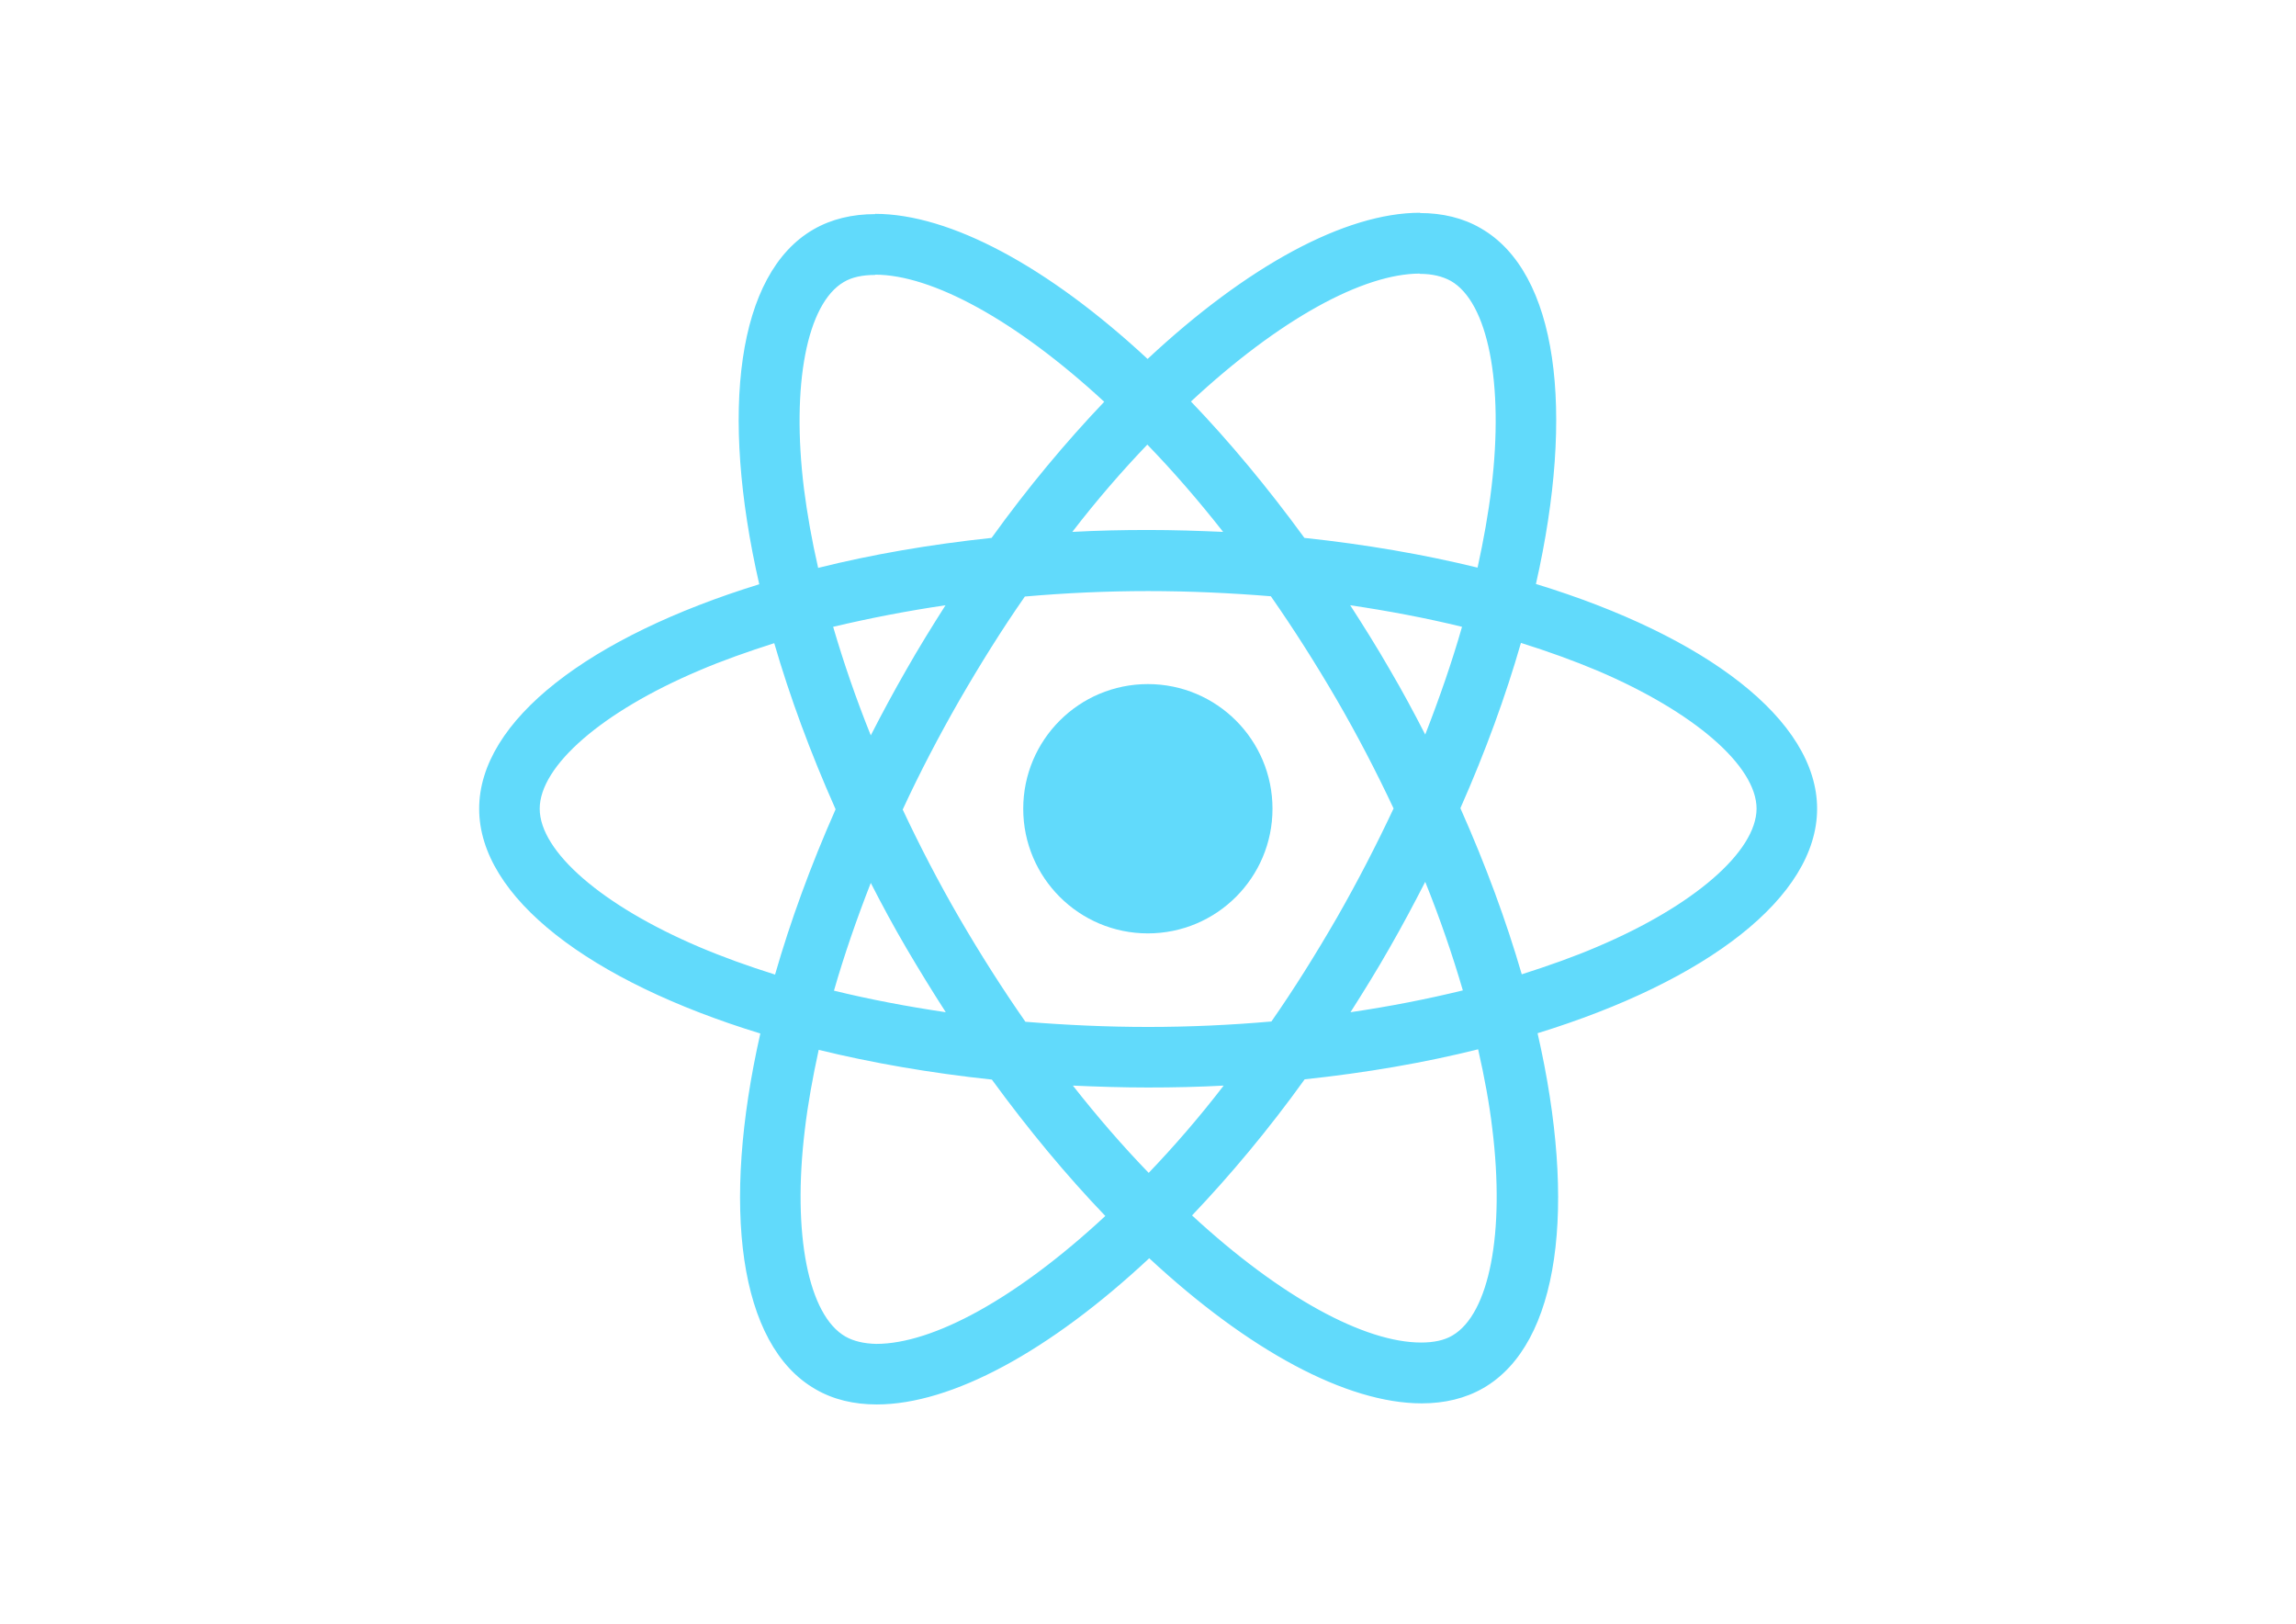
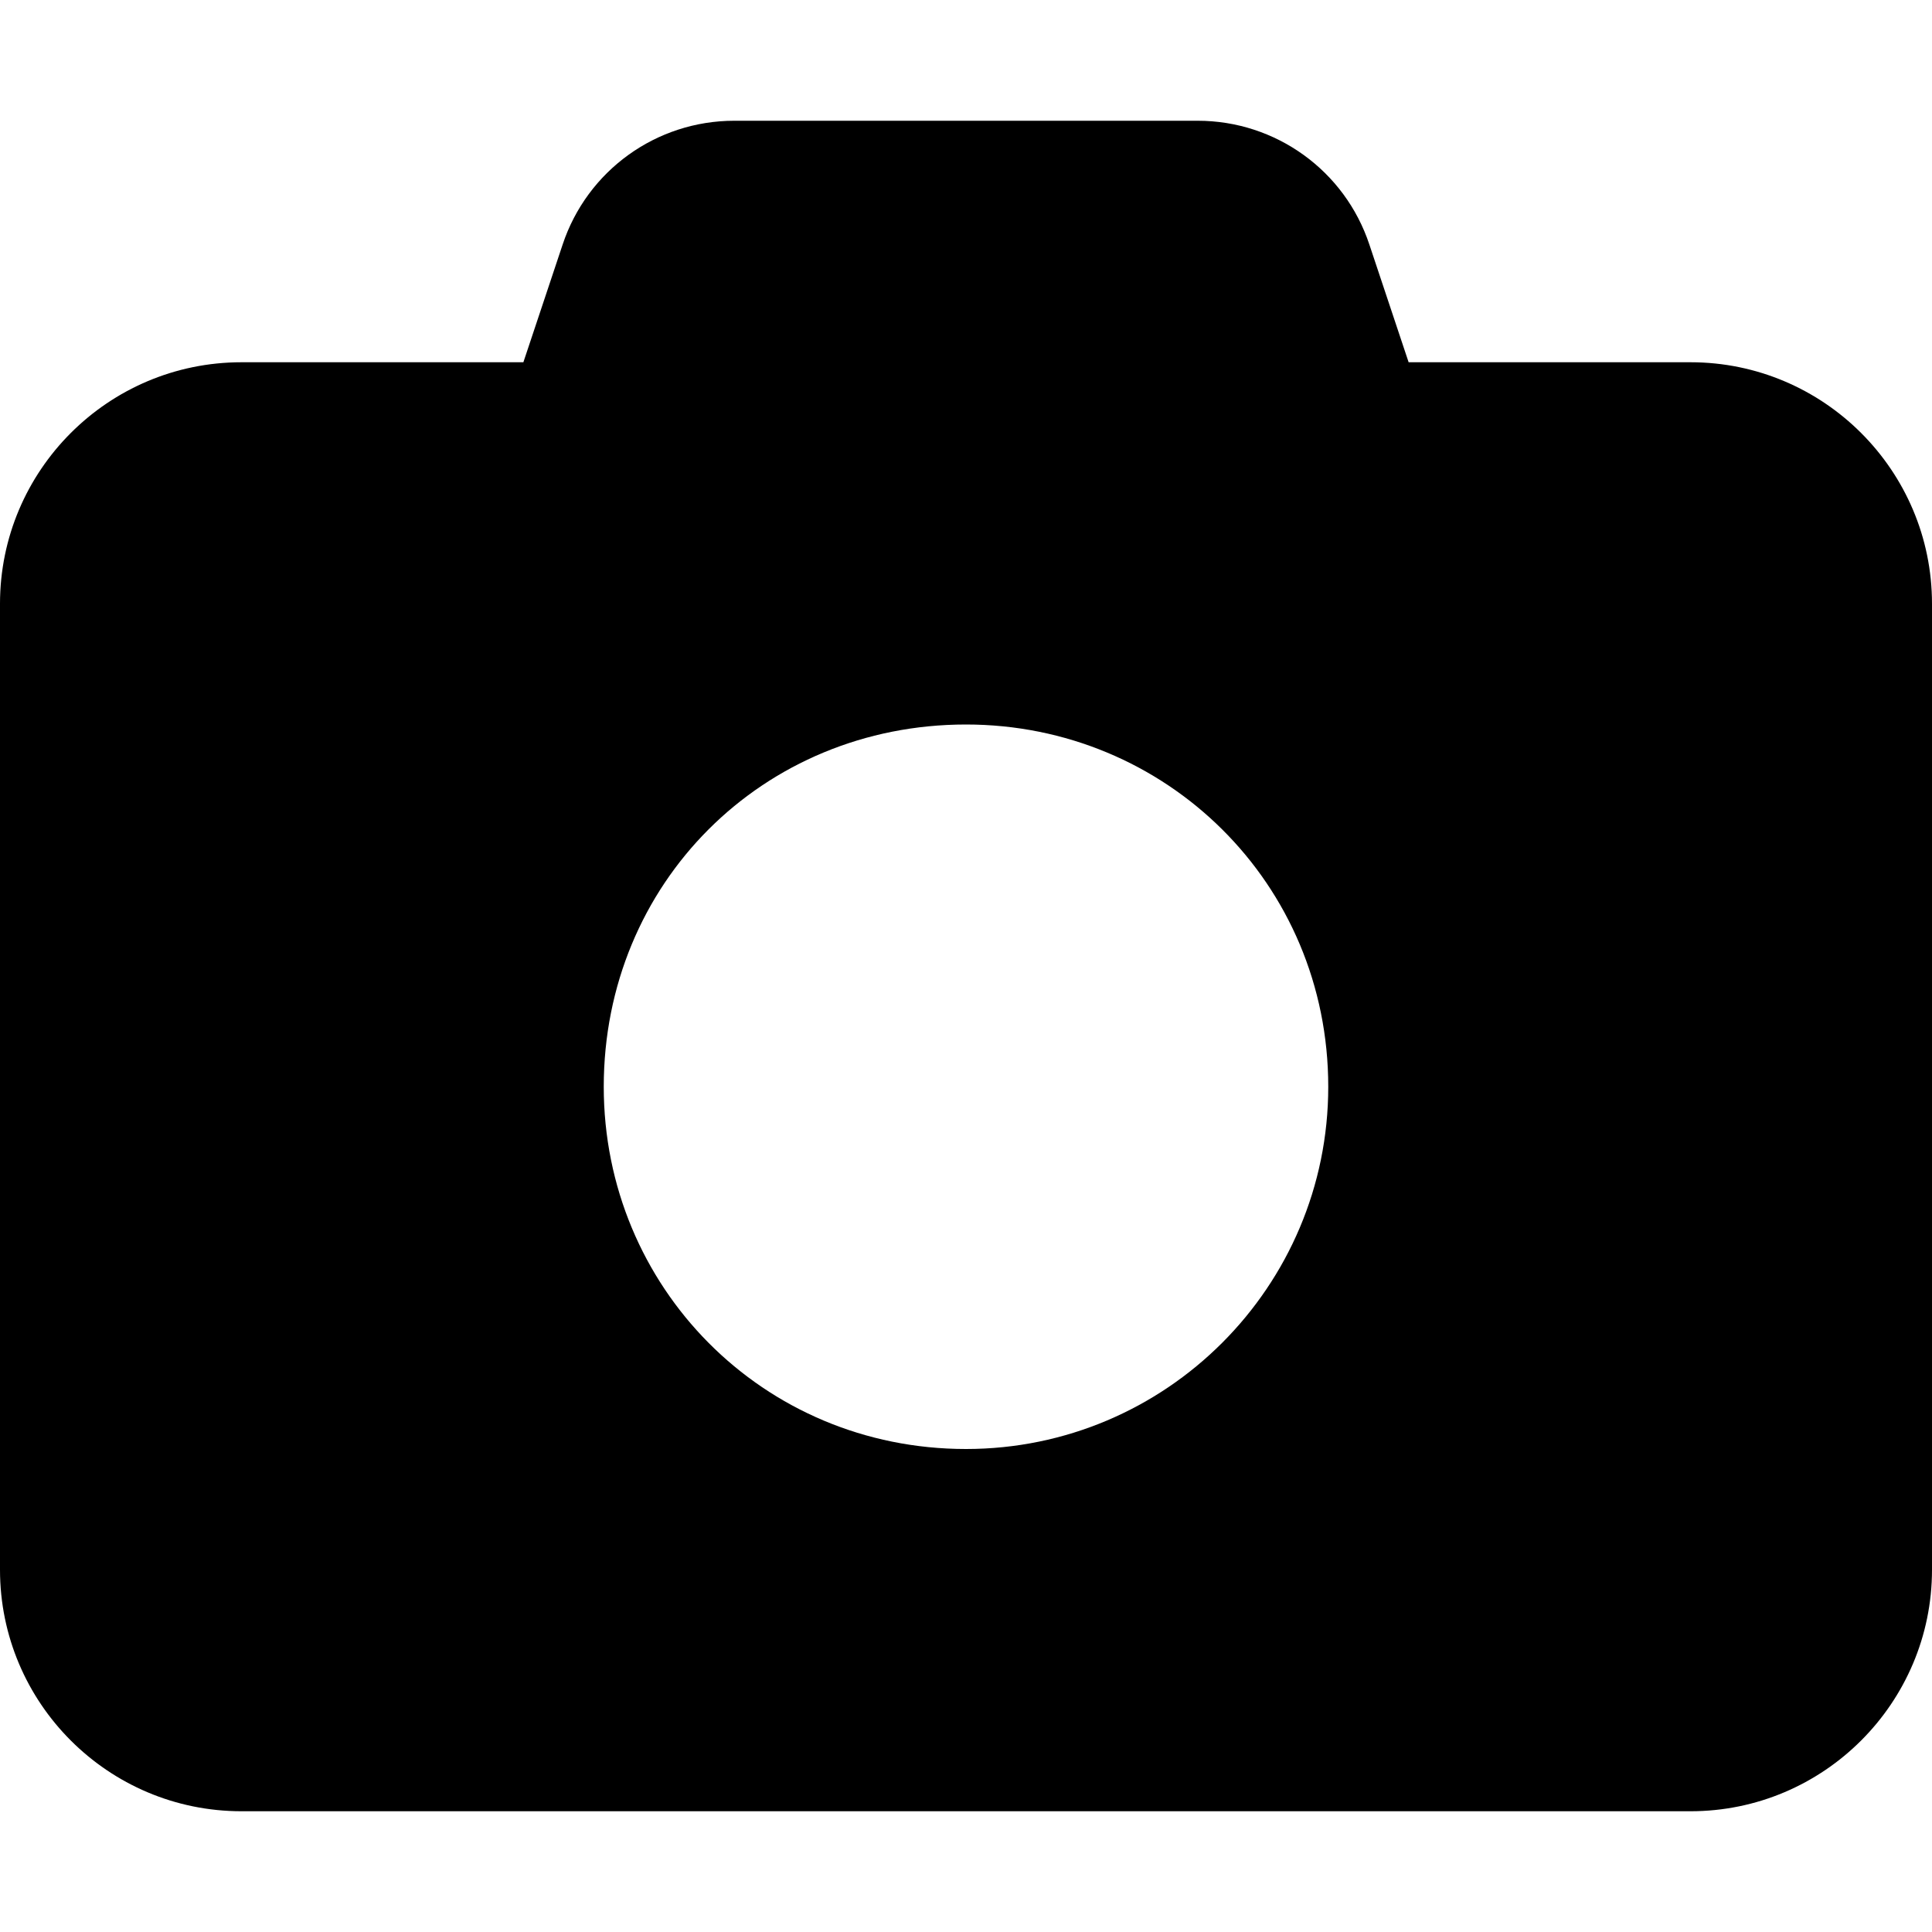
- <svg xmlns="http://www.w3.org/2000/svg" viewBox="0 0 841.9 595.3">
-   <g fill="#61DAFB">
-     <path d="M666.3 296.5c0-32.5-40.7-63.3-103.1-82.4 14.4-63.6 8-114.2-20.2-130.4-6.5-3.8-14.1-5.6-22.4-5.6v22.3c4.6 0 8.3.9 11.4 2.6 13.6 7.8 19.5 37.5 14.9 75.7-1.1 9.4-2.9 19.3-5.1 29.4-19.6-4.8-41-8.5-63.5-10.9-13.5-18.5-27.5-35.3-41.6-50 32.6-30.3 63.2-46.9 84-46.9V78c-27.5 0-63.5 19.6-99.9 53.6-36.4-33.8-72.4-53.2-99.9-53.2v22.3c20.7 0 51.4 16.5 84 46.6-14 14.7-28 31.4-41.3 49.9-22.6 2.4-44 6.1-63.6 11-2.3-10-4-19.7-5.2-29-4.7-38.2 1.1-67.9 14.6-75.8 3-1.8 6.9-2.6 11.5-2.6V78.5c-8.4 0-16 1.8-22.6 5.6-28.1 16.2-34.4 66.7-19.9 130.1-62.2 19.2-102.7 49.9-102.7 82.3 0 32.5 40.7 63.3 103.1 82.4-14.4 63.6-8 114.2 20.2 130.4 6.5 3.8 14.1 5.6 22.5 5.6 27.5 0 63.5-19.6 99.9-53.6 36.4 33.8 72.4 53.2 99.9 53.2 8.4 0 16-1.8 22.6-5.6 28.1-16.2 34.4-66.7 19.9-130.1 62-19.1 102.5-49.9 102.5-82.3zm-130.2-66.7c-3.7 12.9-8.3 26.2-13.5 39.5-4.1-8-8.4-16-13.1-24-4.6-8-9.5-15.8-14.4-23.4 14.2 2.1 27.9 4.7 41 7.9zm-45.8 106.5c-7.8 13.5-15.8 26.3-24.1 38.2-14.9 1.3-30 2-45.2 2-15.1 0-30.2-.7-45-1.9-8.3-11.9-16.4-24.6-24.2-38-7.6-13.1-14.5-26.4-20.8-39.8 6.2-13.4 13.2-26.8 20.7-39.9 7.8-13.5 15.8-26.3 24.1-38.2 14.9-1.3 30-2 45.2-2 15.1 0 30.2.7 45 1.9 8.3 11.9 16.4 24.6 24.2 38 7.6 13.1 14.5 26.4 20.8 39.8-6.3 13.4-13.2 26.8-20.7 39.9zm32.3-13c5.4 13.4 10 26.8 13.8 39.8-13.1 3.2-26.9 5.9-41.2 8 4.9-7.7 9.8-15.6 14.4-23.7 4.6-8 8.9-16.1 13-24.1zM421.2 430c-9.3-9.6-18.6-20.3-27.8-32 9 .4 18.2.7 27.5.7 9.4 0 18.7-.2 27.8-.7-9 11.7-18.3 22.4-27.5 32zm-74.4-58.9c-14.2-2.1-27.9-4.7-41-7.9 3.7-12.9 8.3-26.2 13.5-39.5 4.1 8 8.4 16 13.1 24 4.7 8 9.5 15.8 14.4 23.4zM420.7 163c9.3 9.6 18.6 20.3 27.8 32-9-.4-18.2-.7-27.5-.7-9.4 0-18.7.2-27.8.7 9-11.7 18.3-22.4 27.5-32zm-74 58.9c-4.9 7.7-9.8 15.6-14.4 23.7-4.6 8-8.9 16-13 24-5.4-13.4-10-26.8-13.8-39.8 13.1-3.1 26.9-5.8 41.2-7.9zm-90.5 125.2c-35.4-15.1-58.3-34.9-58.3-50.6 0-15.7 22.9-35.6 58.3-50.6 8.6-3.7 18-7 27.7-10.1 5.7 19.6 13.2 40 22.5 60.9-9.2 20.8-16.6 41.1-22.2 60.6-9.9-3.1-19.3-6.5-28-10.2zM310 490c-13.6-7.8-19.5-37.5-14.9-75.7 1.1-9.4 2.9-19.3 5.1-29.4 19.6 4.8 41 8.5 63.5 10.9 13.5 18.5 27.5 35.3 41.6 50-32.6 30.3-63.2 46.9-84 46.9-4.5-.1-8.3-1-11.3-2.7zm237.2-76.2c4.7 38.2-1.1 67.9-14.6 75.8-3 1.8-6.9 2.6-11.5 2.6-20.7 0-51.4-16.5-84-46.6 14-14.7 28-31.4 41.3-49.9 22.6-2.4 44-6.1 63.6-11 2.3 10.1 4.1 19.8 5.2 29.1zm38.5-66.7c-8.6 3.7-18 7-27.7 10.1-5.7-19.6-13.2-40-22.5-60.9 9.2-20.8 16.6-41.1 22.2-60.6 9.9 3.1 19.3 6.5 28.1 10.2 35.4 15.1 58.3 34.9 58.3 50.6-.1 15.7-23 35.6-58.4 50.6zM320.8 78.4z" />
-     <circle cx="420.9" cy="296.5" r="45.7" />
-     <path d="M520.5 78.1z" />
-   </g>
+ <svg xmlns="http://www.w3.org/2000/svg" viewBox="0 0 512 512">
+   <path d="M194.6 32H317.4C338.1 32 356.4 45.22 362.9 64.82L373.3 96H448C483.3 96 512 124.7 512 160V416C512 451.3 483.3 480 448 480H64C28.65 480 0 451.3 0 416V160C0 124.7 28.65 96 64 96H138.7L149.1 64.82C155.6 45.22 173.9 32 194.6 32H194.6zM256 384C309 384 352 341 352 288C352 234.1 309 192 256 192C202.1 192 160 234.1 160 288C160 341 202.1 384 256 384z" />
</svg>
